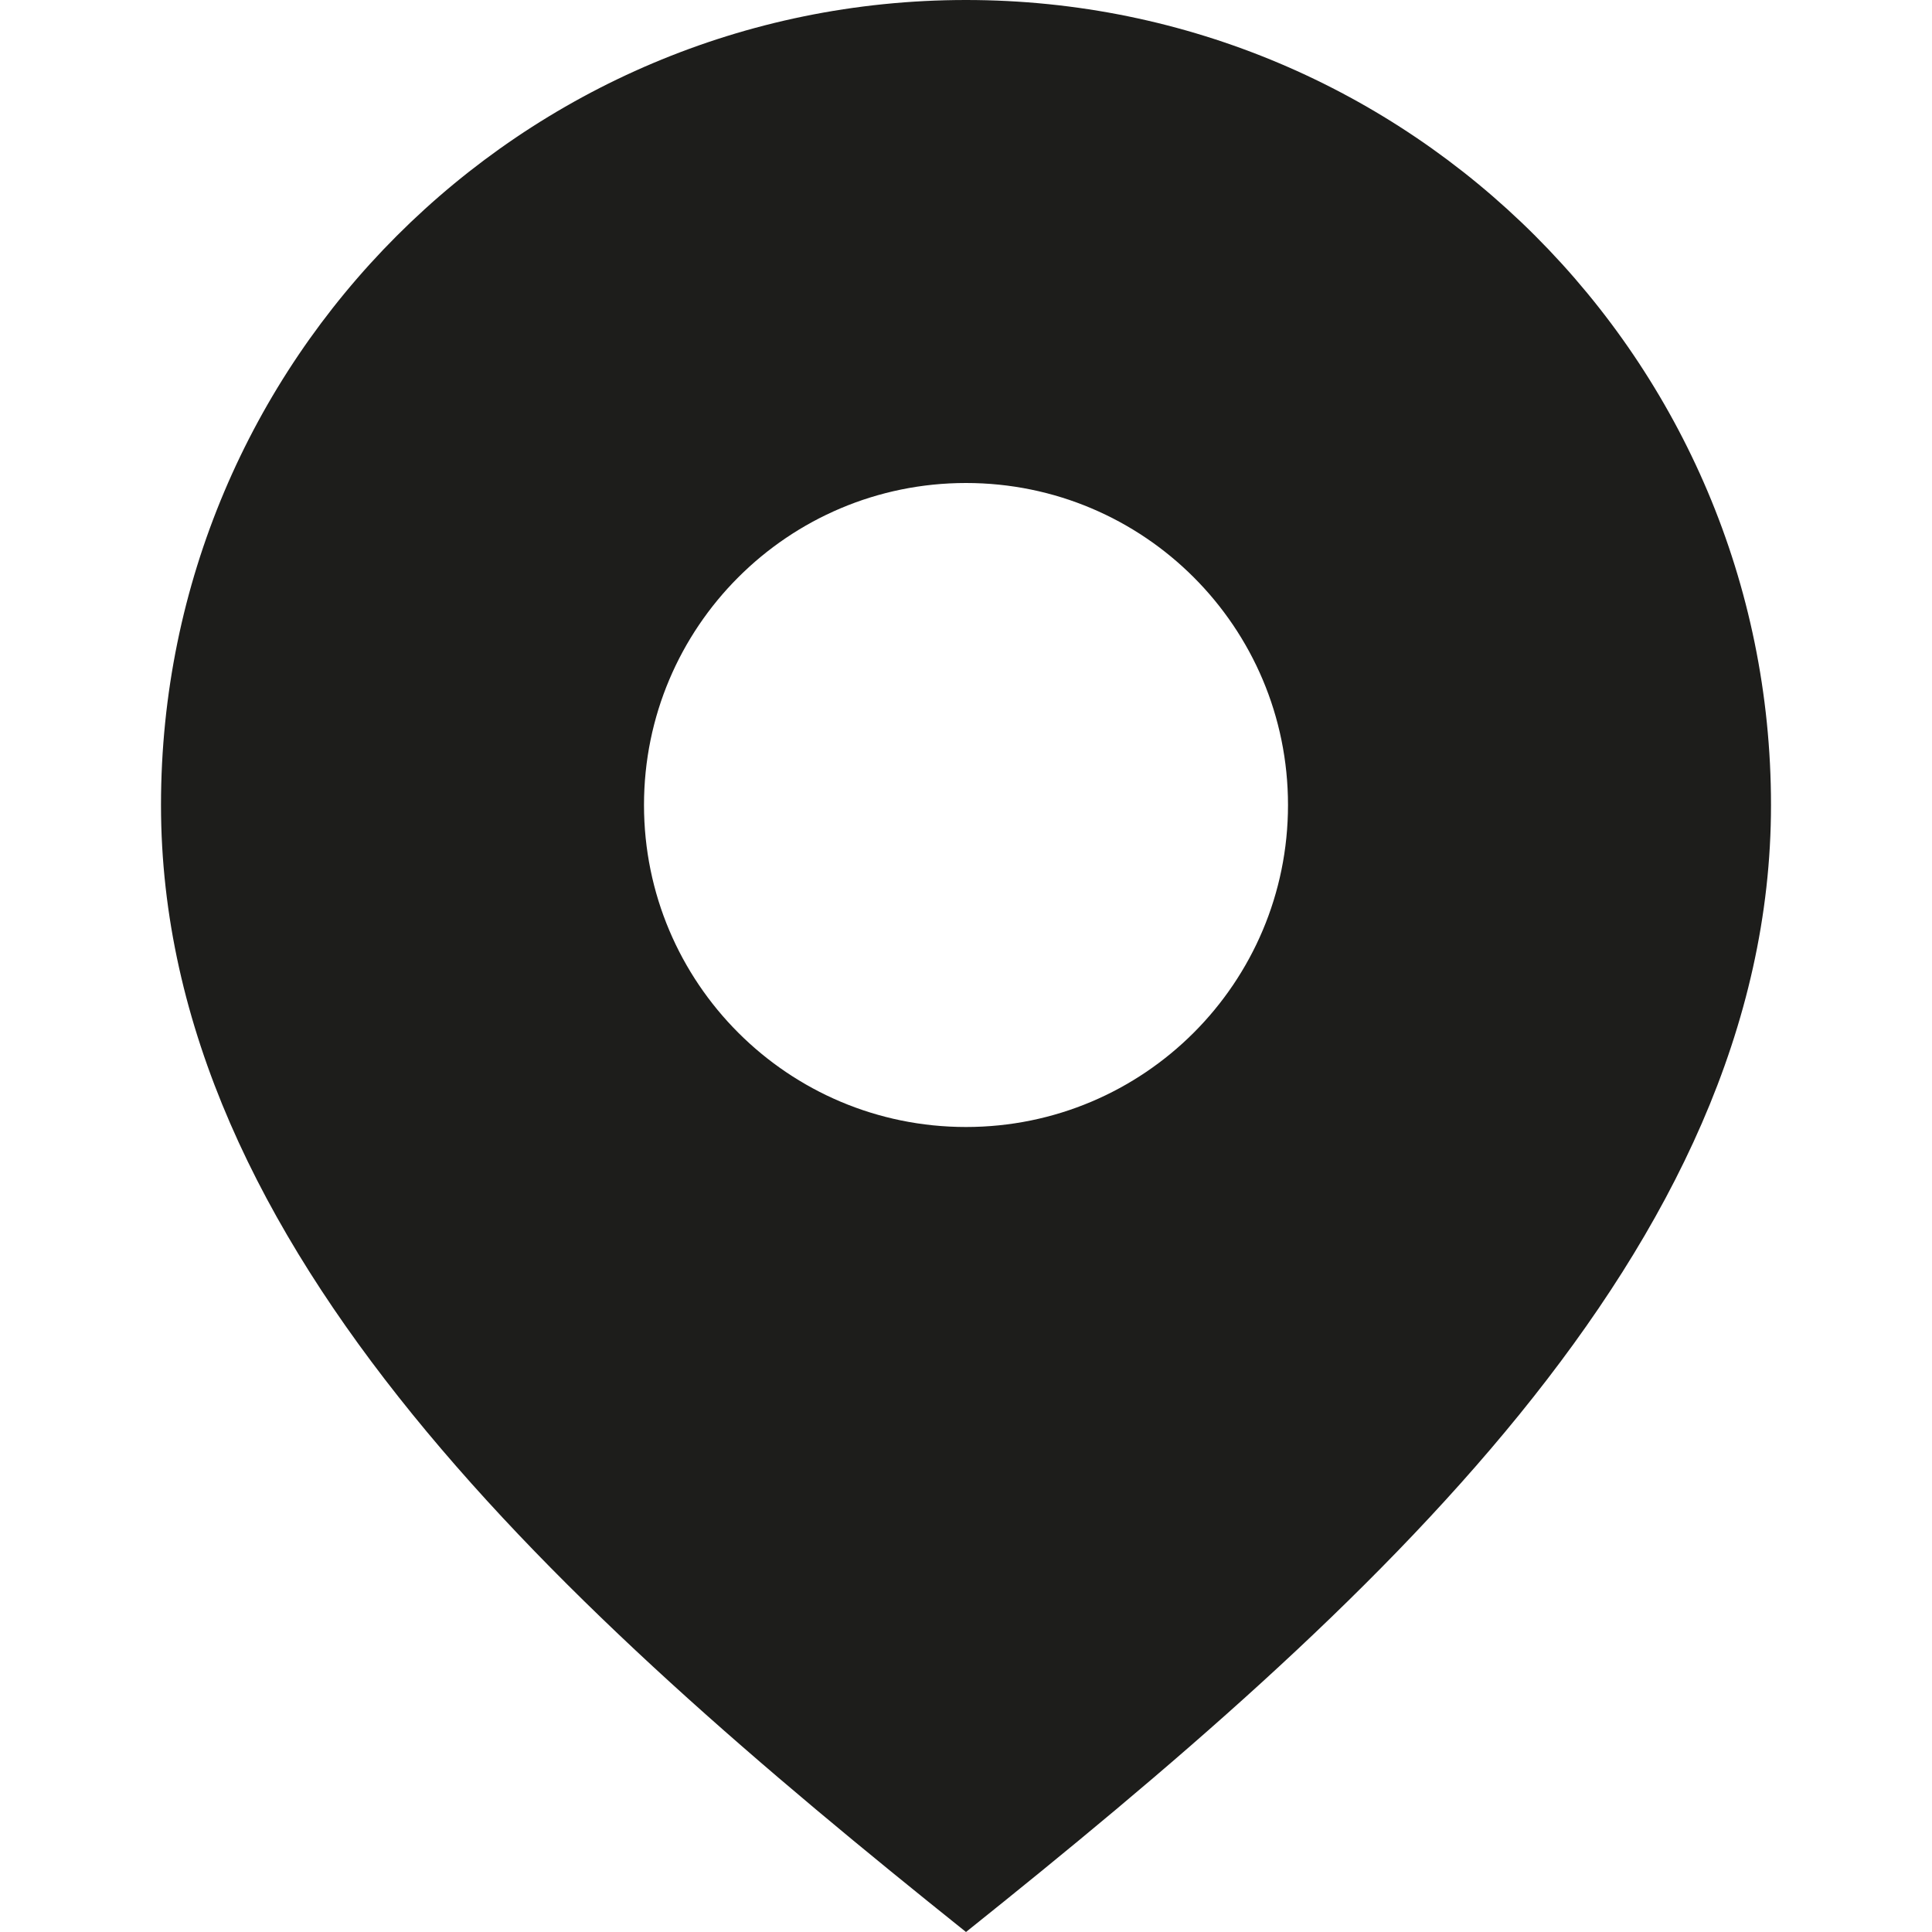
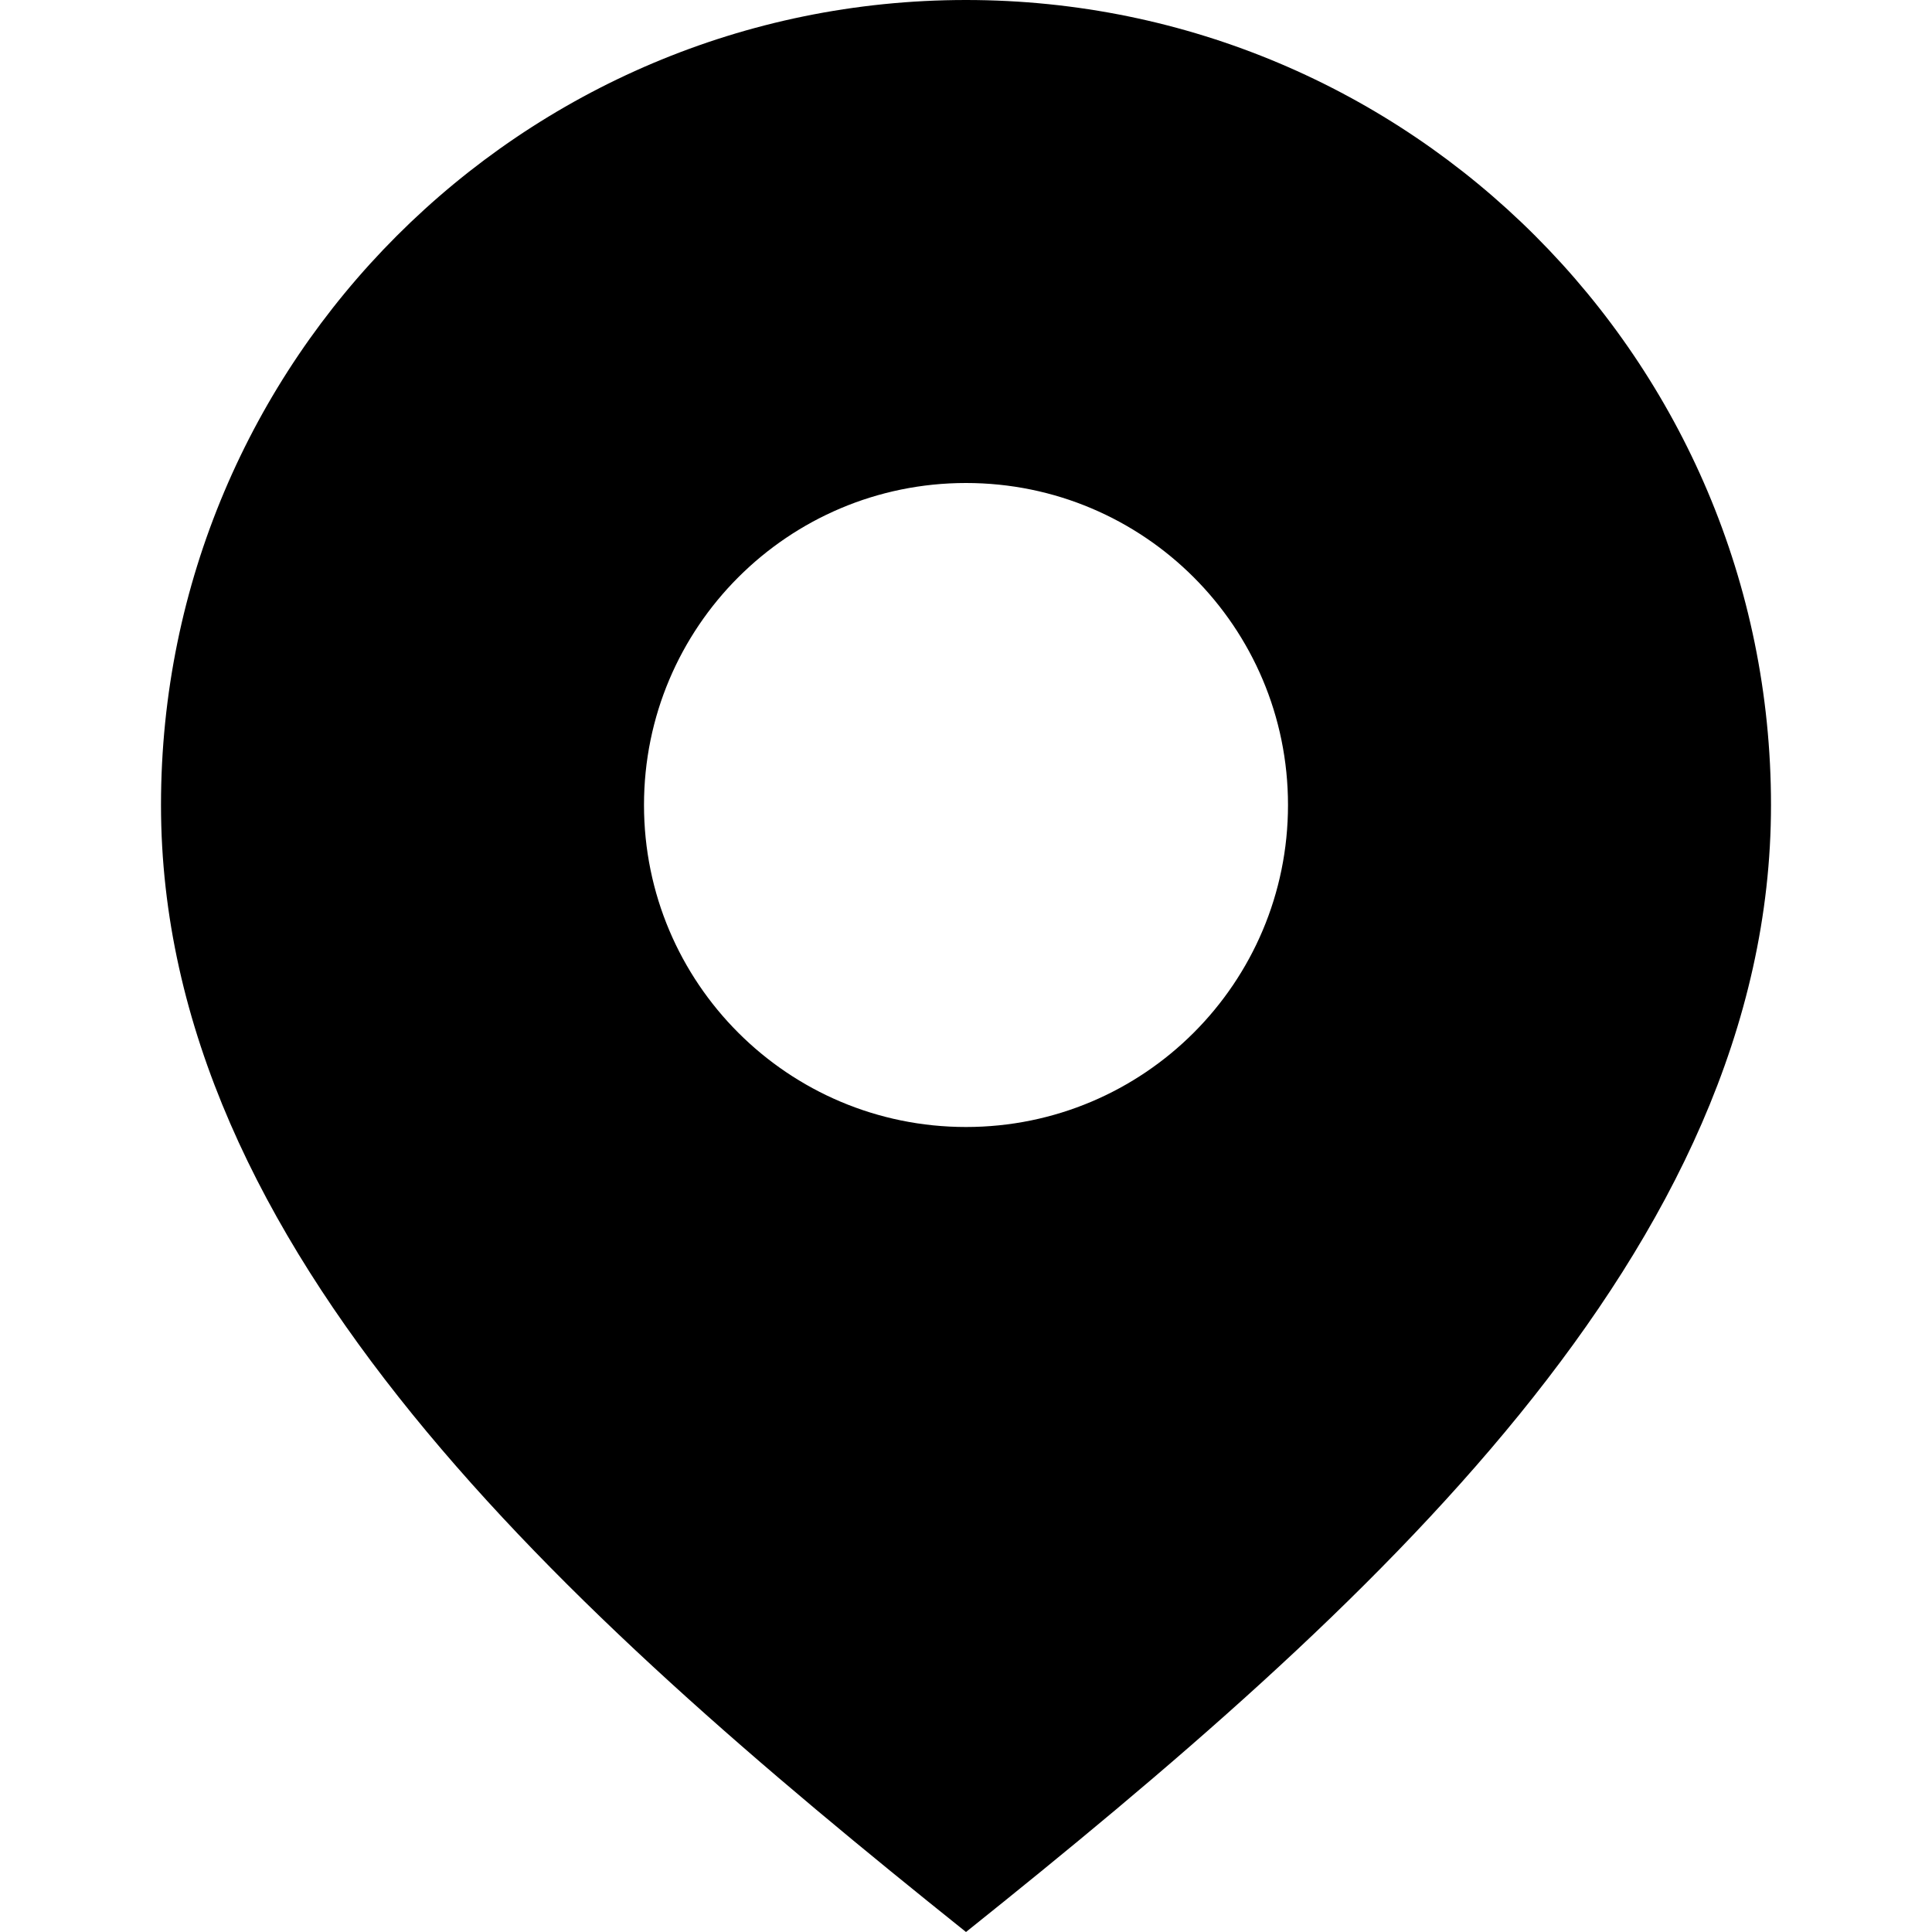
<svg xmlns="http://www.w3.org/2000/svg" width="16" height="16" enable-background="new 0 0 12 12" id="Слой_1" version="1.1" viewBox="0 0 12 12" xml:space="preserve">
-   <path d="M6,0C3.239,0,1,2.239,1,5s2.5,5,5,7c2.5-2,5-4.239,5-7S8.761,0,6,0z M6,7  C4.895,7,4,6.105,4,5s0.895-2,2-2s2,0.895,2,2S7.105,7,6,7z" fill="#1D1D1B" />
+   <path d="M6,0C3.239,0,1,2.239,1,5s2.5,5,5,7c2.5-2,5-4.239,5-7S8.761,0,6,0z M6,7  C4.895,7,4,6.105,4,5s0.895-2,2-2s2,0.895,2,2S7.105,7,6,7z" fill="#000000" />
</svg>
